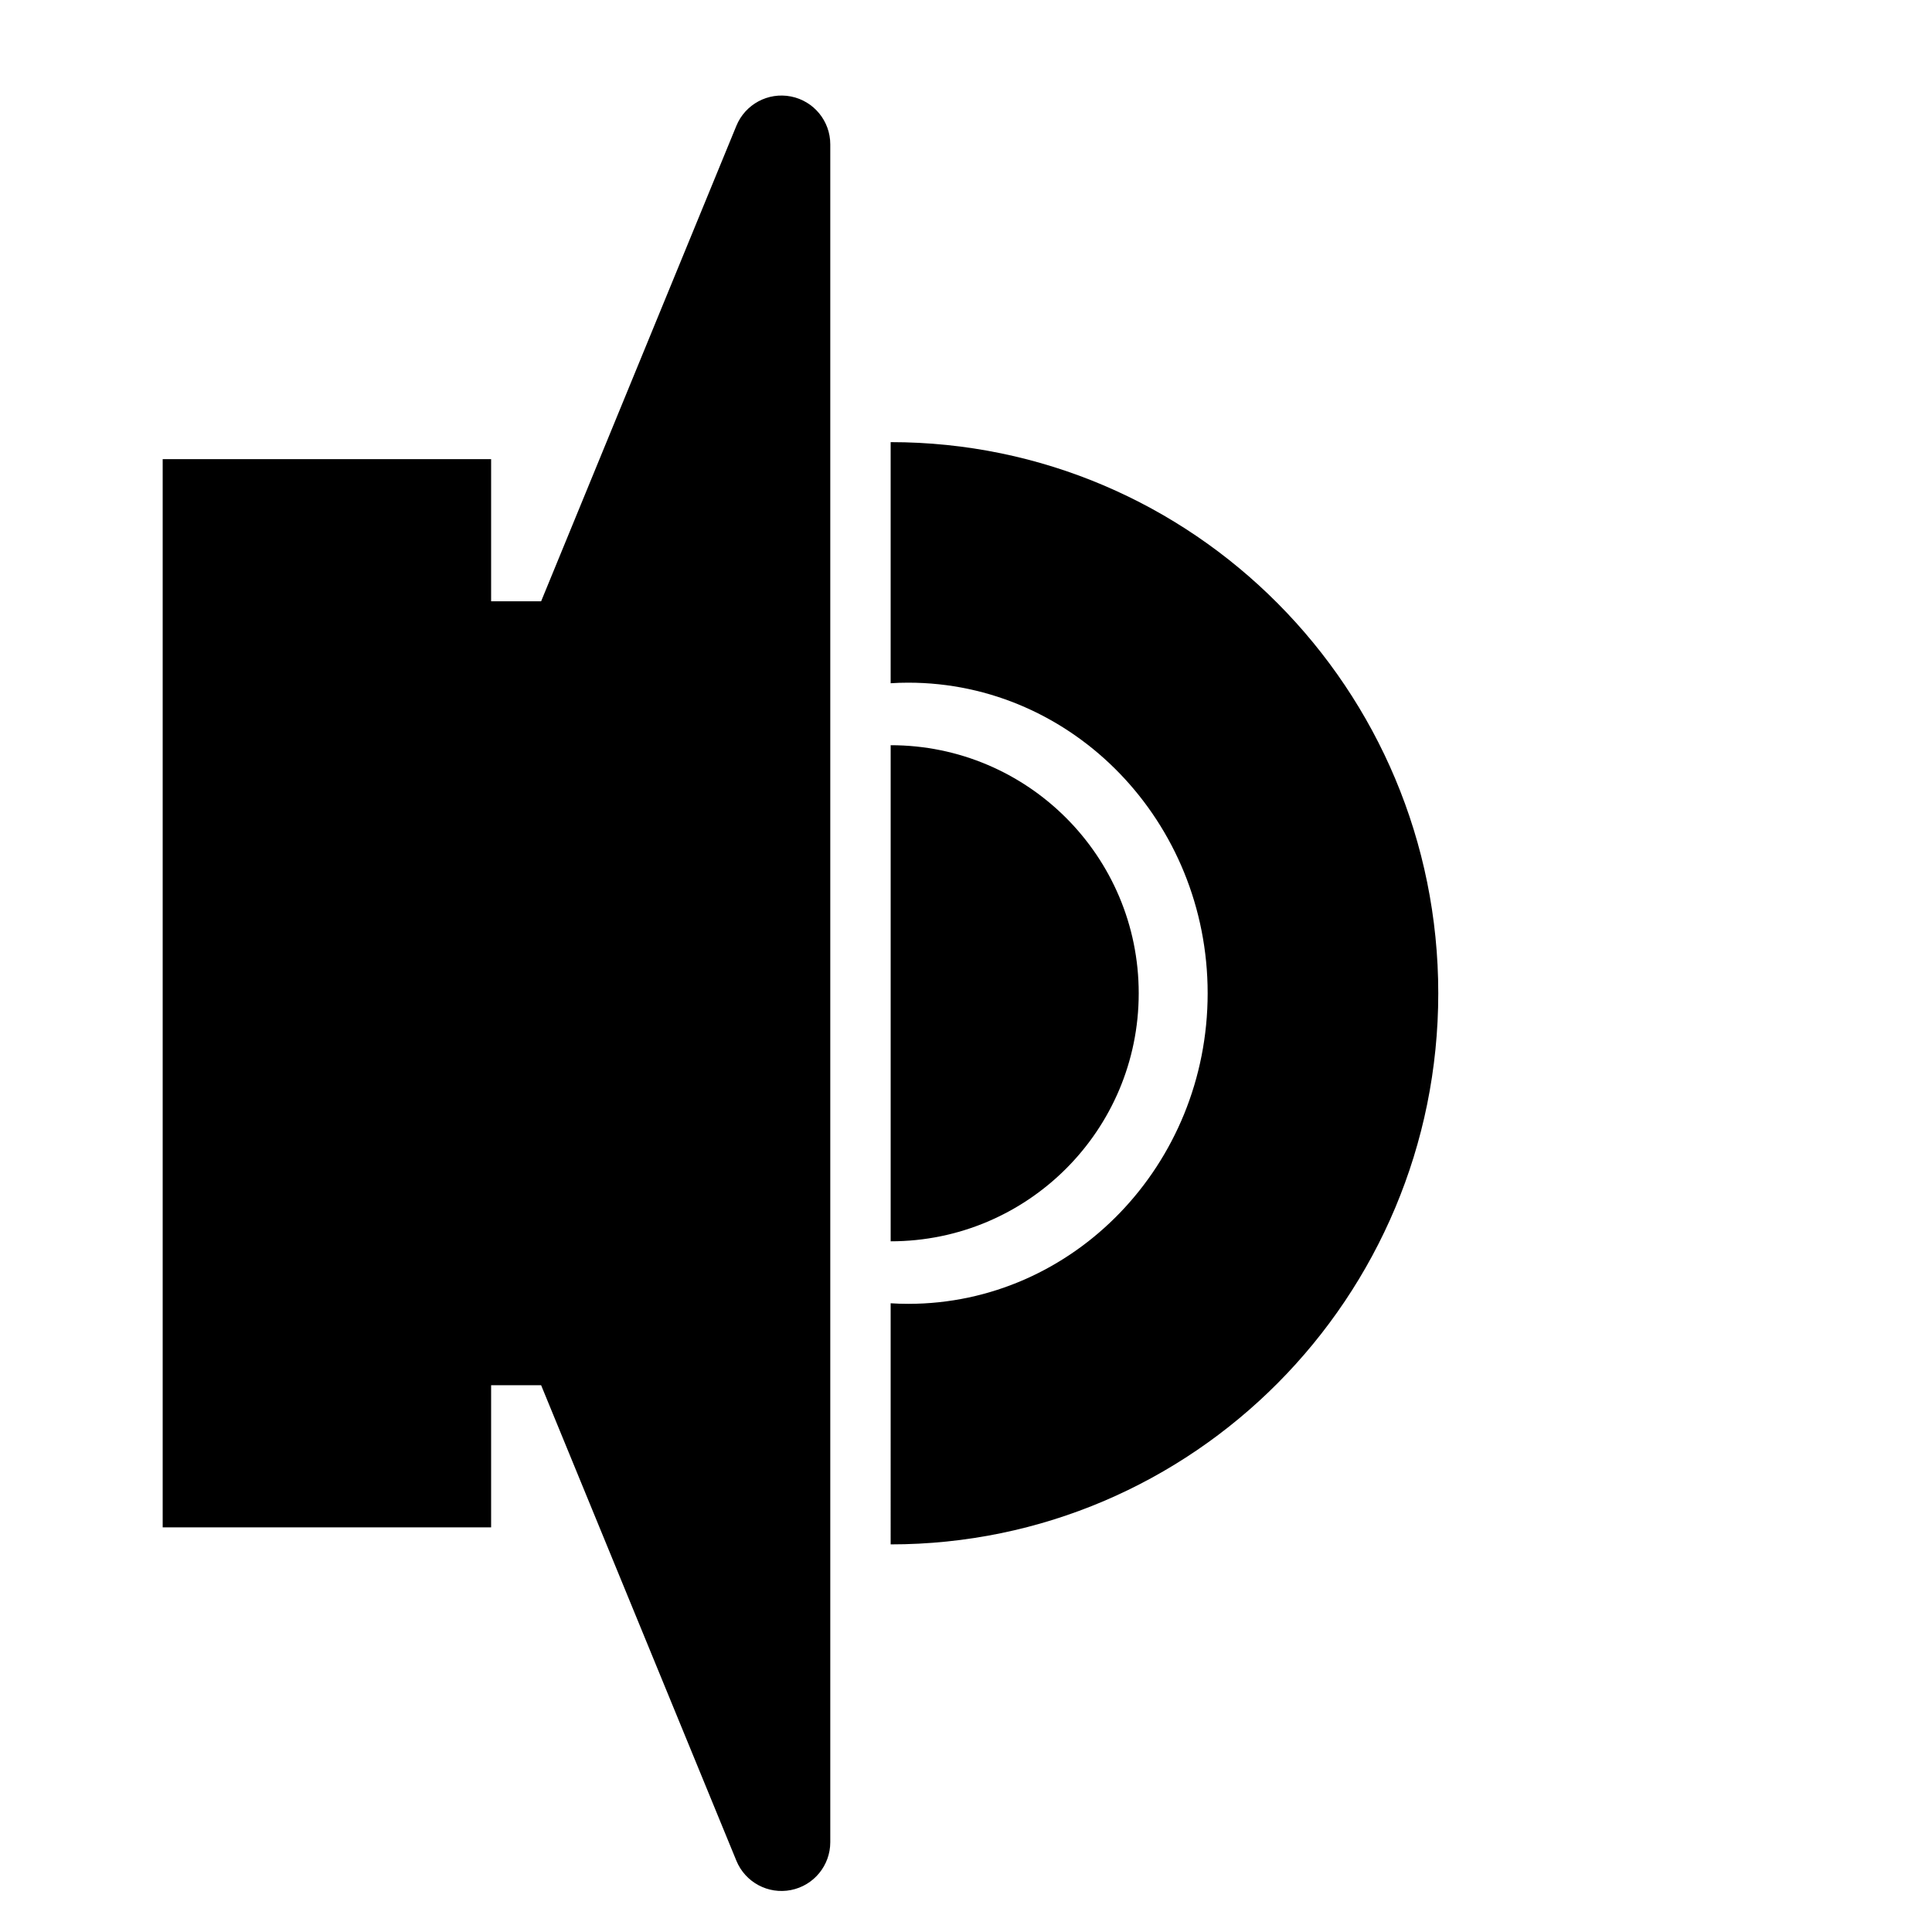
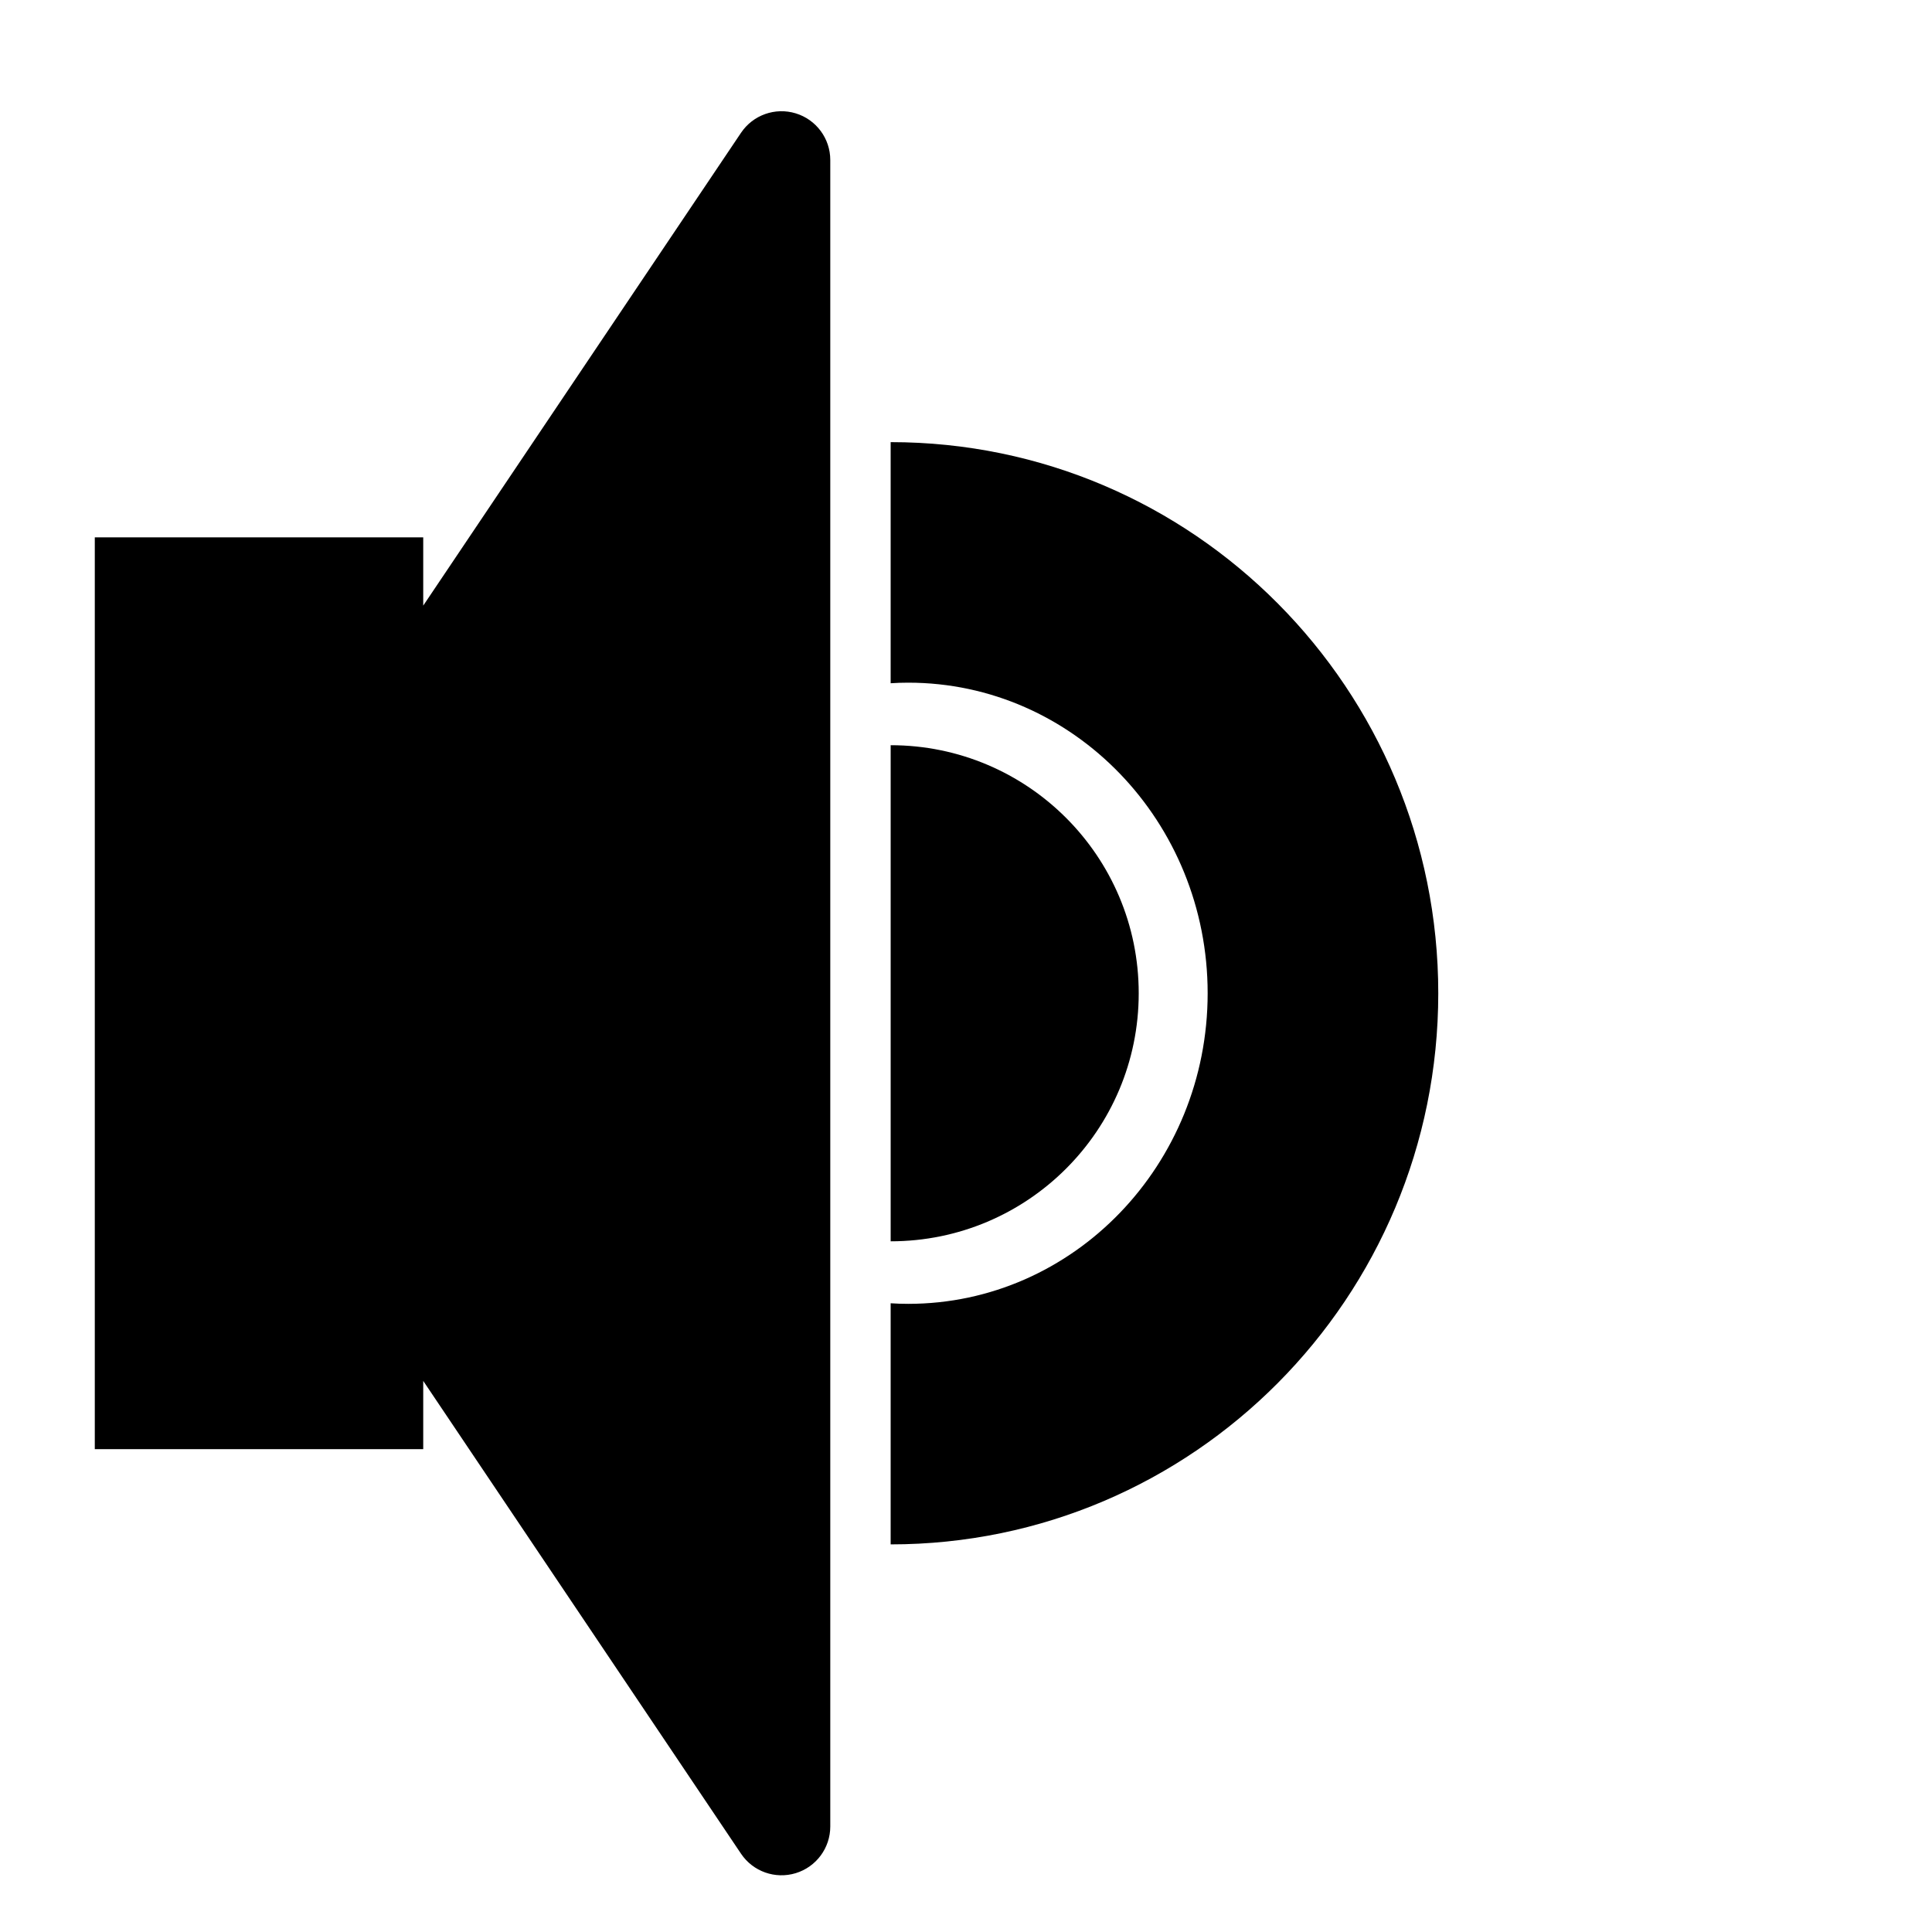
<svg xmlns="http://www.w3.org/2000/svg" width="100%" height="100%" viewBox="0 0 64 64" version="1.1" xml:space="preserve" style="fill-rule:evenodd;clip-rule:evenodd;stroke-linejoin:round;stroke-miterlimit:2;">
  <g id="Mesa-de-trabajo1" transform="matrix(0.125,0,0,0.125,0,0)">
    <rect x="0" y="0" width="512" height="512" style="fill:none;" />
    <g id="volumeMidIcon">
-       <g id="loudspeaker" transform="matrix(1,0,0,1,28.1589,7.22343)">
-         <path d="M115.246,152.122L166.99,26.113C169.335,20.402 175.392,17.147 181.449,18.342C187.507,19.537 191.873,24.85 191.873,31.024C191.873,142.819 191.873,369.181 191.873,480.976C191.873,487.15 187.507,492.463 181.449,493.658C175.392,494.853 169.335,491.598 166.99,485.887L115.246,359.878L101.992,359.878L101.992,397.548L14.955,397.548L14.955,114.452L101.992,114.452L101.992,152.122L115.246,152.122Z" />
-       </g>
      <g transform="matrix(4.89859e-16,8,-8,4.89859e-16,670.252,-65.0485)">
        <path d="M49.251,54.277C49.251,49.739 45.572,46.06 41.034,46.06C36.496,46.06 32.817,49.739 32.817,54.277L49.251,54.277Z" />
      </g>
      <g transform="matrix(1,0,0,1,28.1589,7.22343)">
        <path d="M207.873,173.844L207.873,109.946C288.023,109.946 352.997,175.337 352.997,256C352.997,336.663 288.023,402.054 207.874,402.054L207.873,338.156C209.412,338.262 210.965,338.309 212.528,338.309C256.325,338.309 291.882,301.427 291.882,256C291.882,210.573 256.325,173.691 212.528,173.691C210.965,173.691 209.412,173.738 207.873,173.844Z" />
      </g>
+       <g id="loudspeaker" transform="matrix(1,0,0,1,28.1589,7.22343)">
+         <path d="M84,153.273L168.219,27.969C171.391,23.249 177.276,21.157 182.716,22.816C188.156,24.474 191.873,29.493 191.873,35.18C191.873,133.887 191.873,378.113 191.873,476.82C191.873,482.507 188.156,487.526 182.716,489.184C177.276,490.843 171.391,488.751 168.219,484.031L84,358.727L84,376.822L-3.037,376.822L-3.037,135.178L84,135.178L84,153.273Z" />
+       </g>
    </g>
  </g>
</svg>
